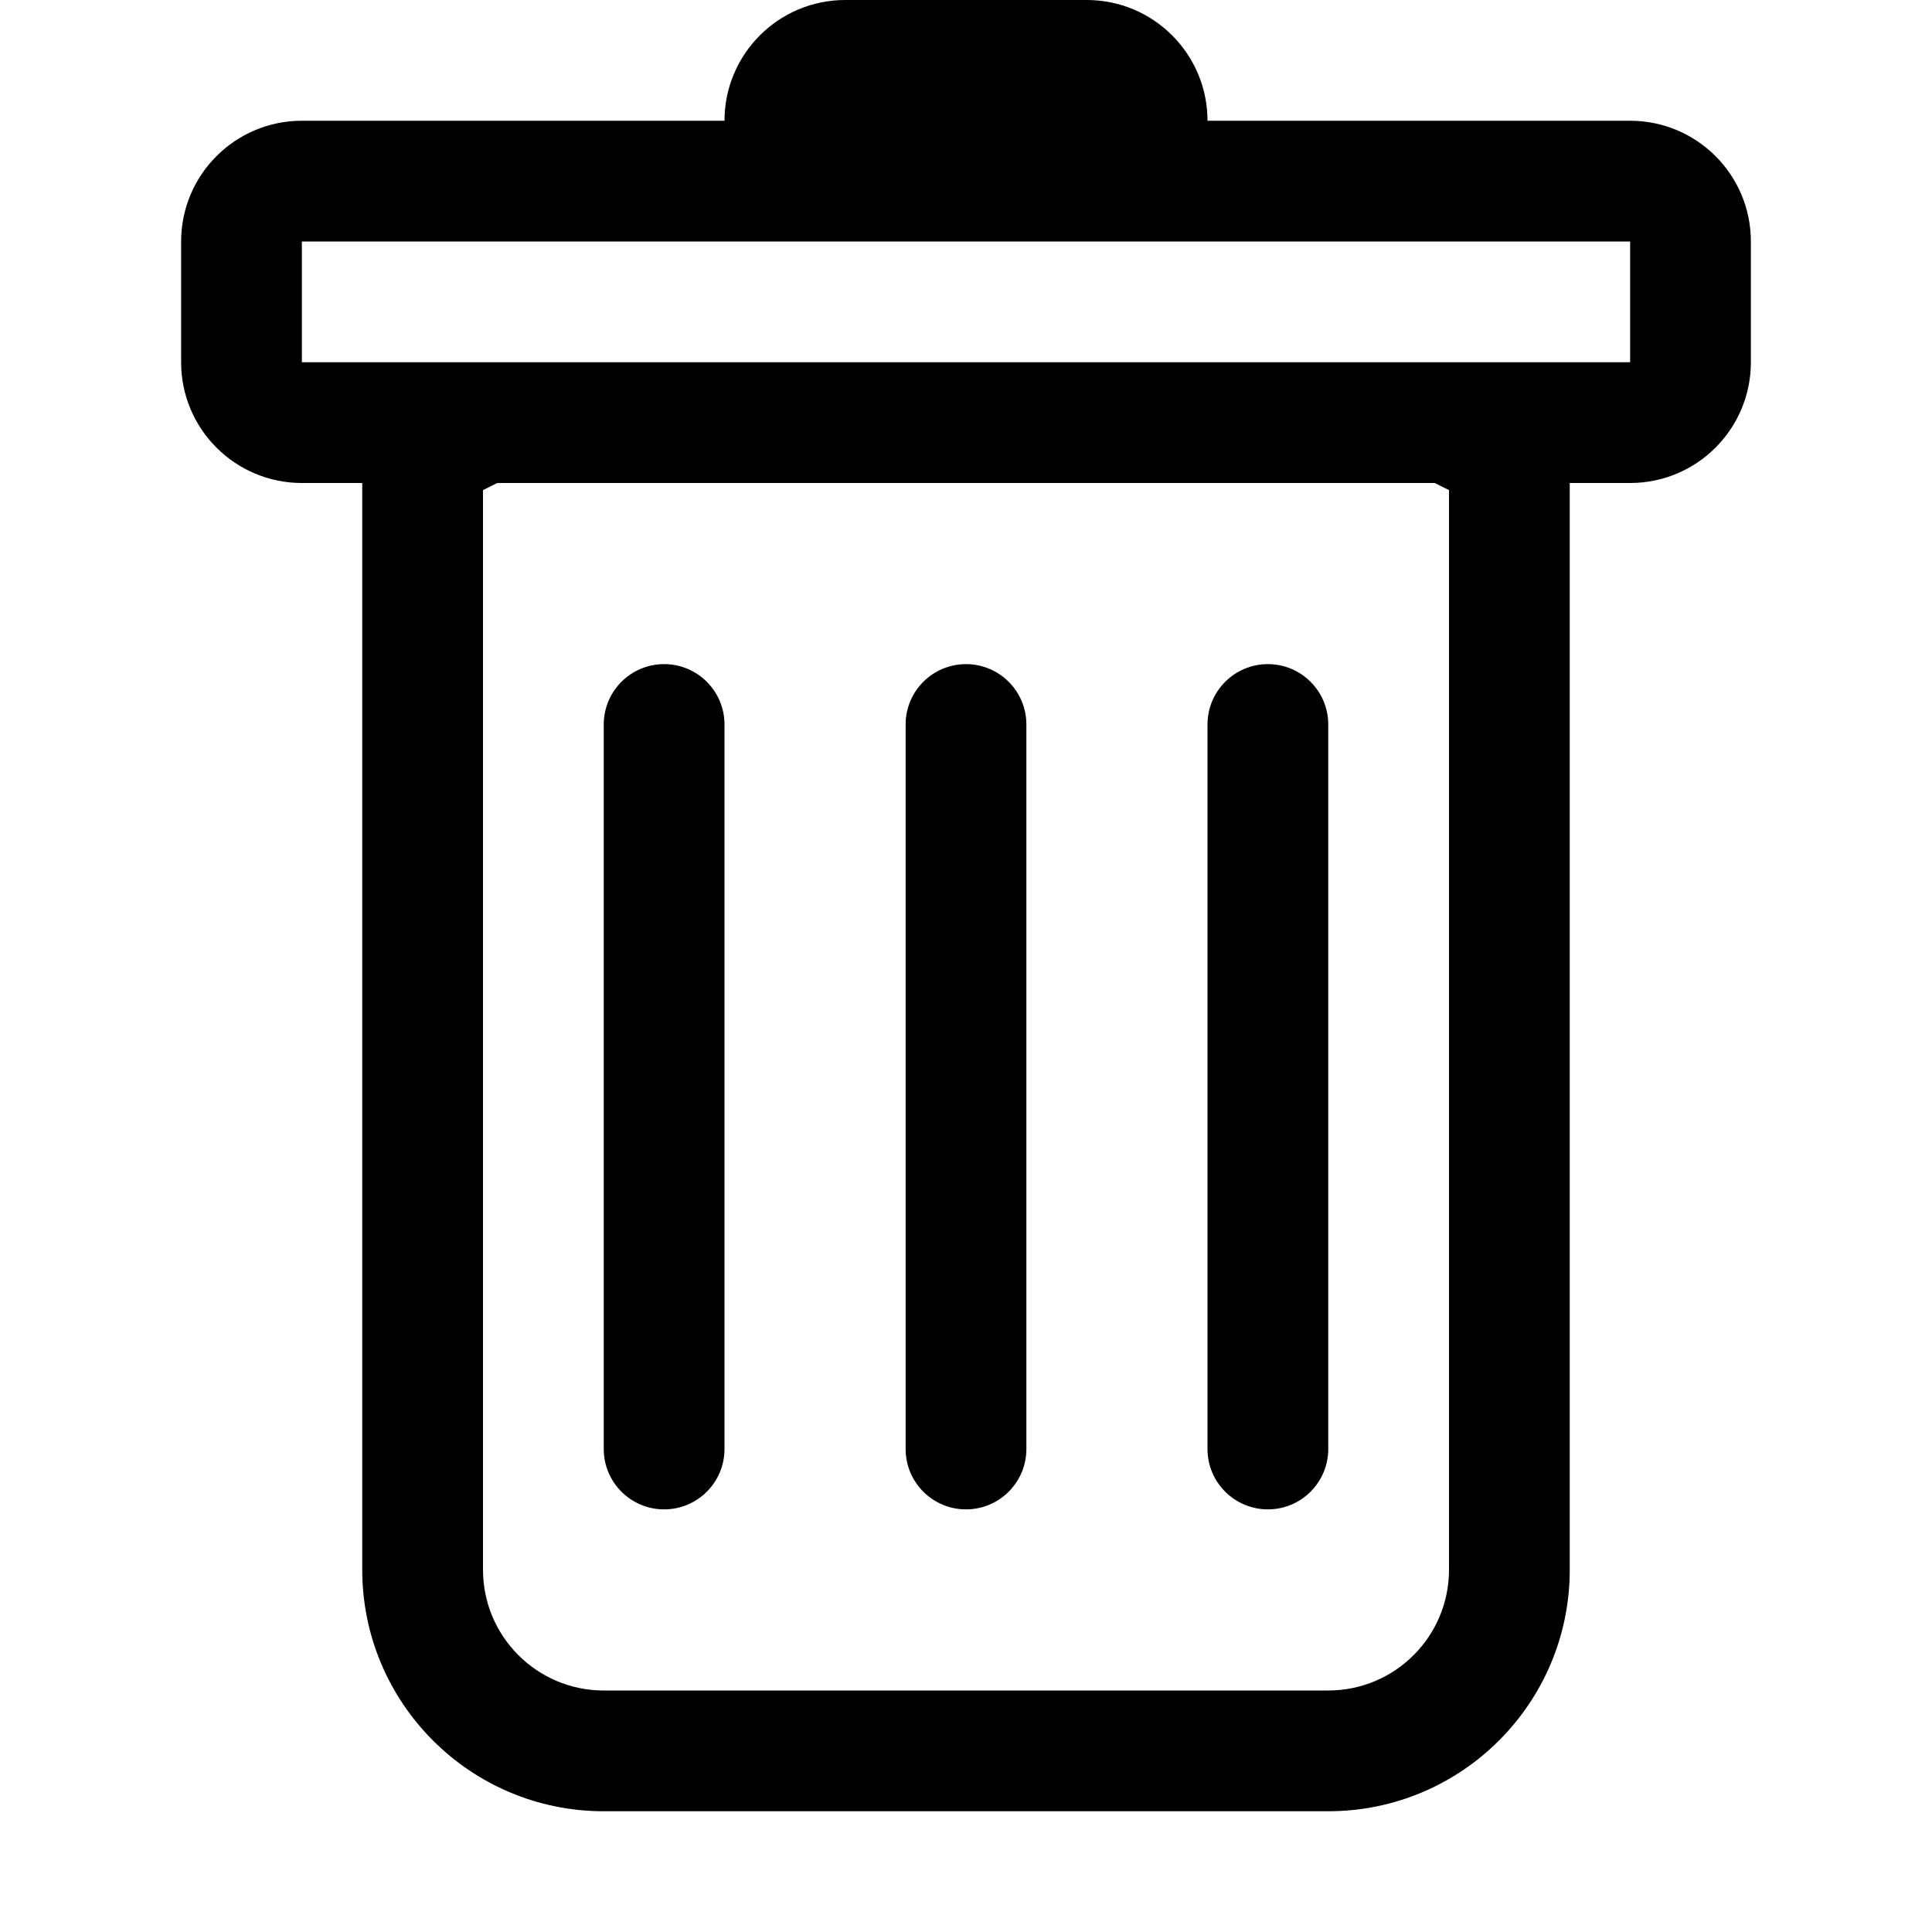
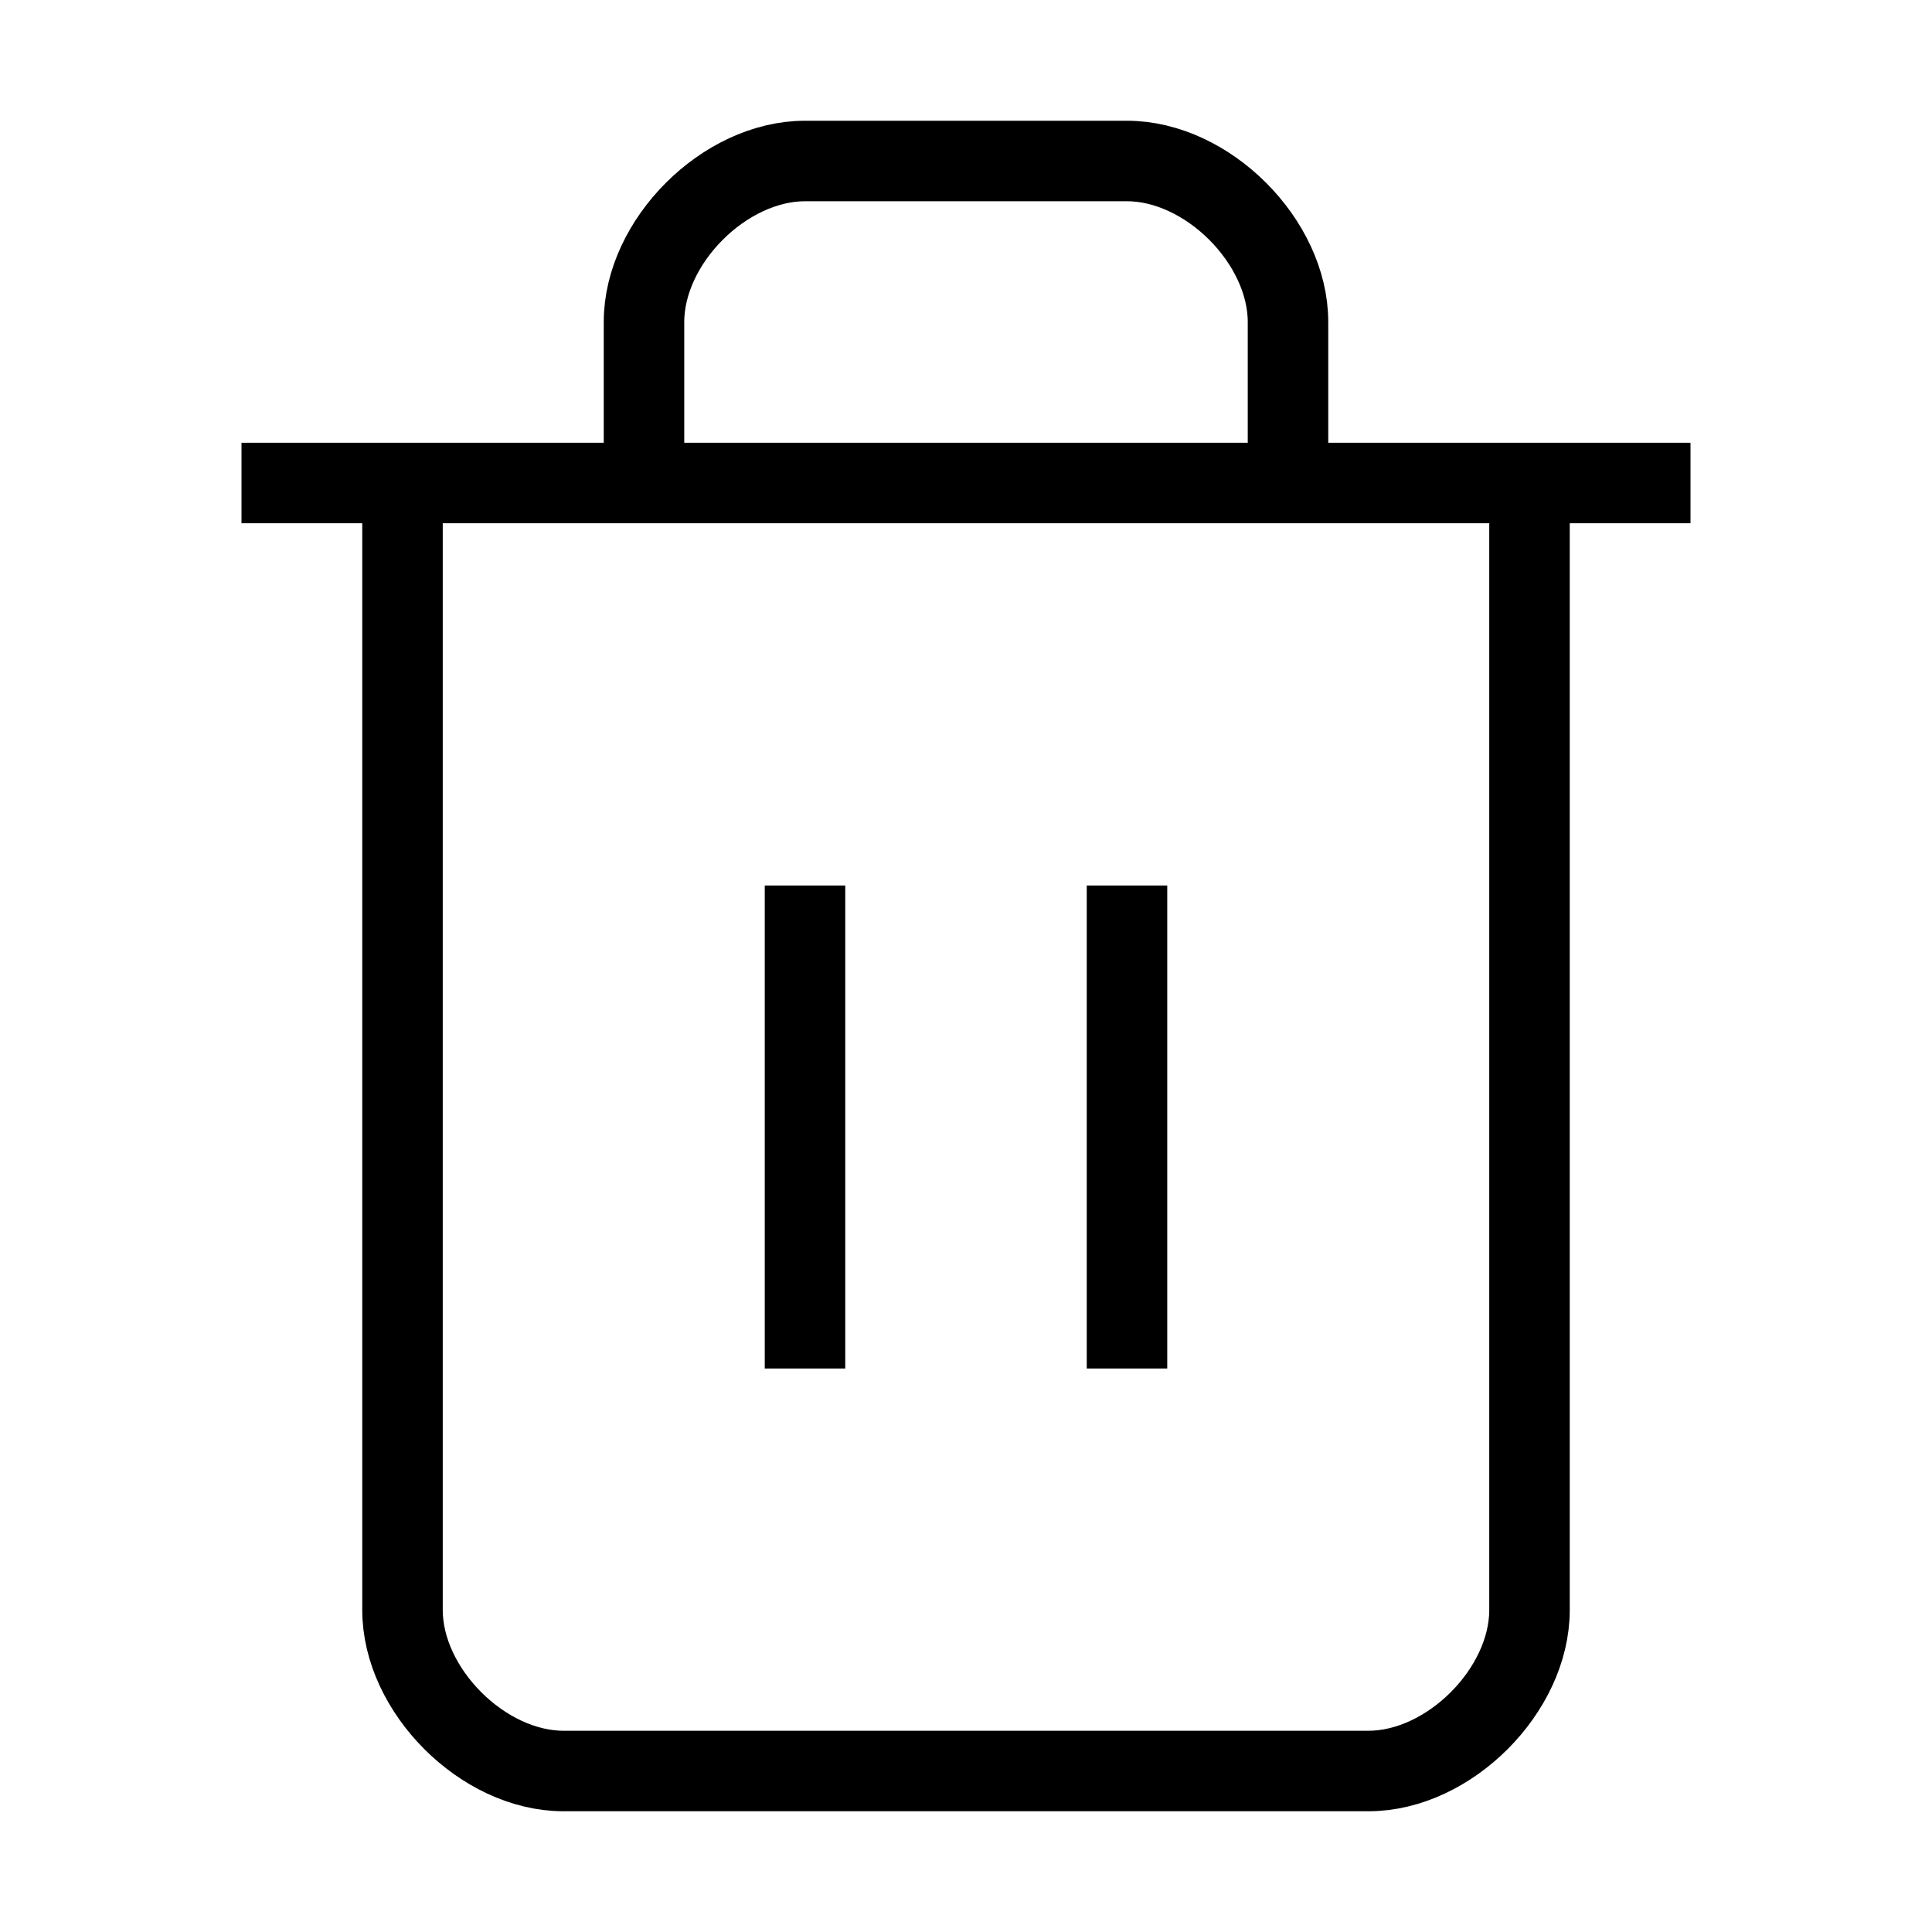
- <svg xmlns="http://www.w3.org/2000/svg" width="16" height="16" fill="currentColor" class="bi bi-trash" viewBox="0 0 16 16">
-   <path d="M5.5 5.5A.5.5 0 0 1 6 6v6a.5.5 0 0 1-1 0V6a.5.5 0 0 1 .5-.5m2.5 0a.5.5 0 0 1 .5.5v6a.5.5 0 0 1-1 0V6a.5.5 0 0 1 .5-.5m3 .5a.5.5 0 0 0-1 0v6a.5.5 0 0 0 1 0z" />
-   <path d="M14.5 3a1 1 0 0 1-1 1H13v9a2 2 0 0 1-2 2H5a2 2 0 0 1-2-2V4h-.5a1 1 0 0 1-1-1V2a1 1 0 0 1 1-1H6a1 1 0 0 1 1-1h2a1 1 0 0 1 1 1h3.5a1 1 0 0 1 1 1zM4.118 4 4 4.059V13a1 1 0 0 0 1 1h6a1 1 0 0 0 1-1V4.059L11.882 4zM2.5 3h11V2h-11z" />
+ <svg xmlns="http://www.w3.org/2000/svg" width="24" height="24" viewBox="0 0 24 24" fill="none" stroke="currentColor" strokeWidth="2" strokeLinecap="round" strokeLinejoin="round" className="lucide lucide-trash-2">
+   <path d="M3 6h18" />
+   <path d="M19 6v14c0 1-1 2-2 2H7c-1 0-2-1-2-2V6" />
+   <path d="M8 6V4c0-1 1-2 2-2h4c1 0 2 1 2 2v2" />
+   <line x1="10" x2="10" y1="11" y2="17" />
+   <line x1="14" x2="14" y1="11" y2="17" />
</svg>
